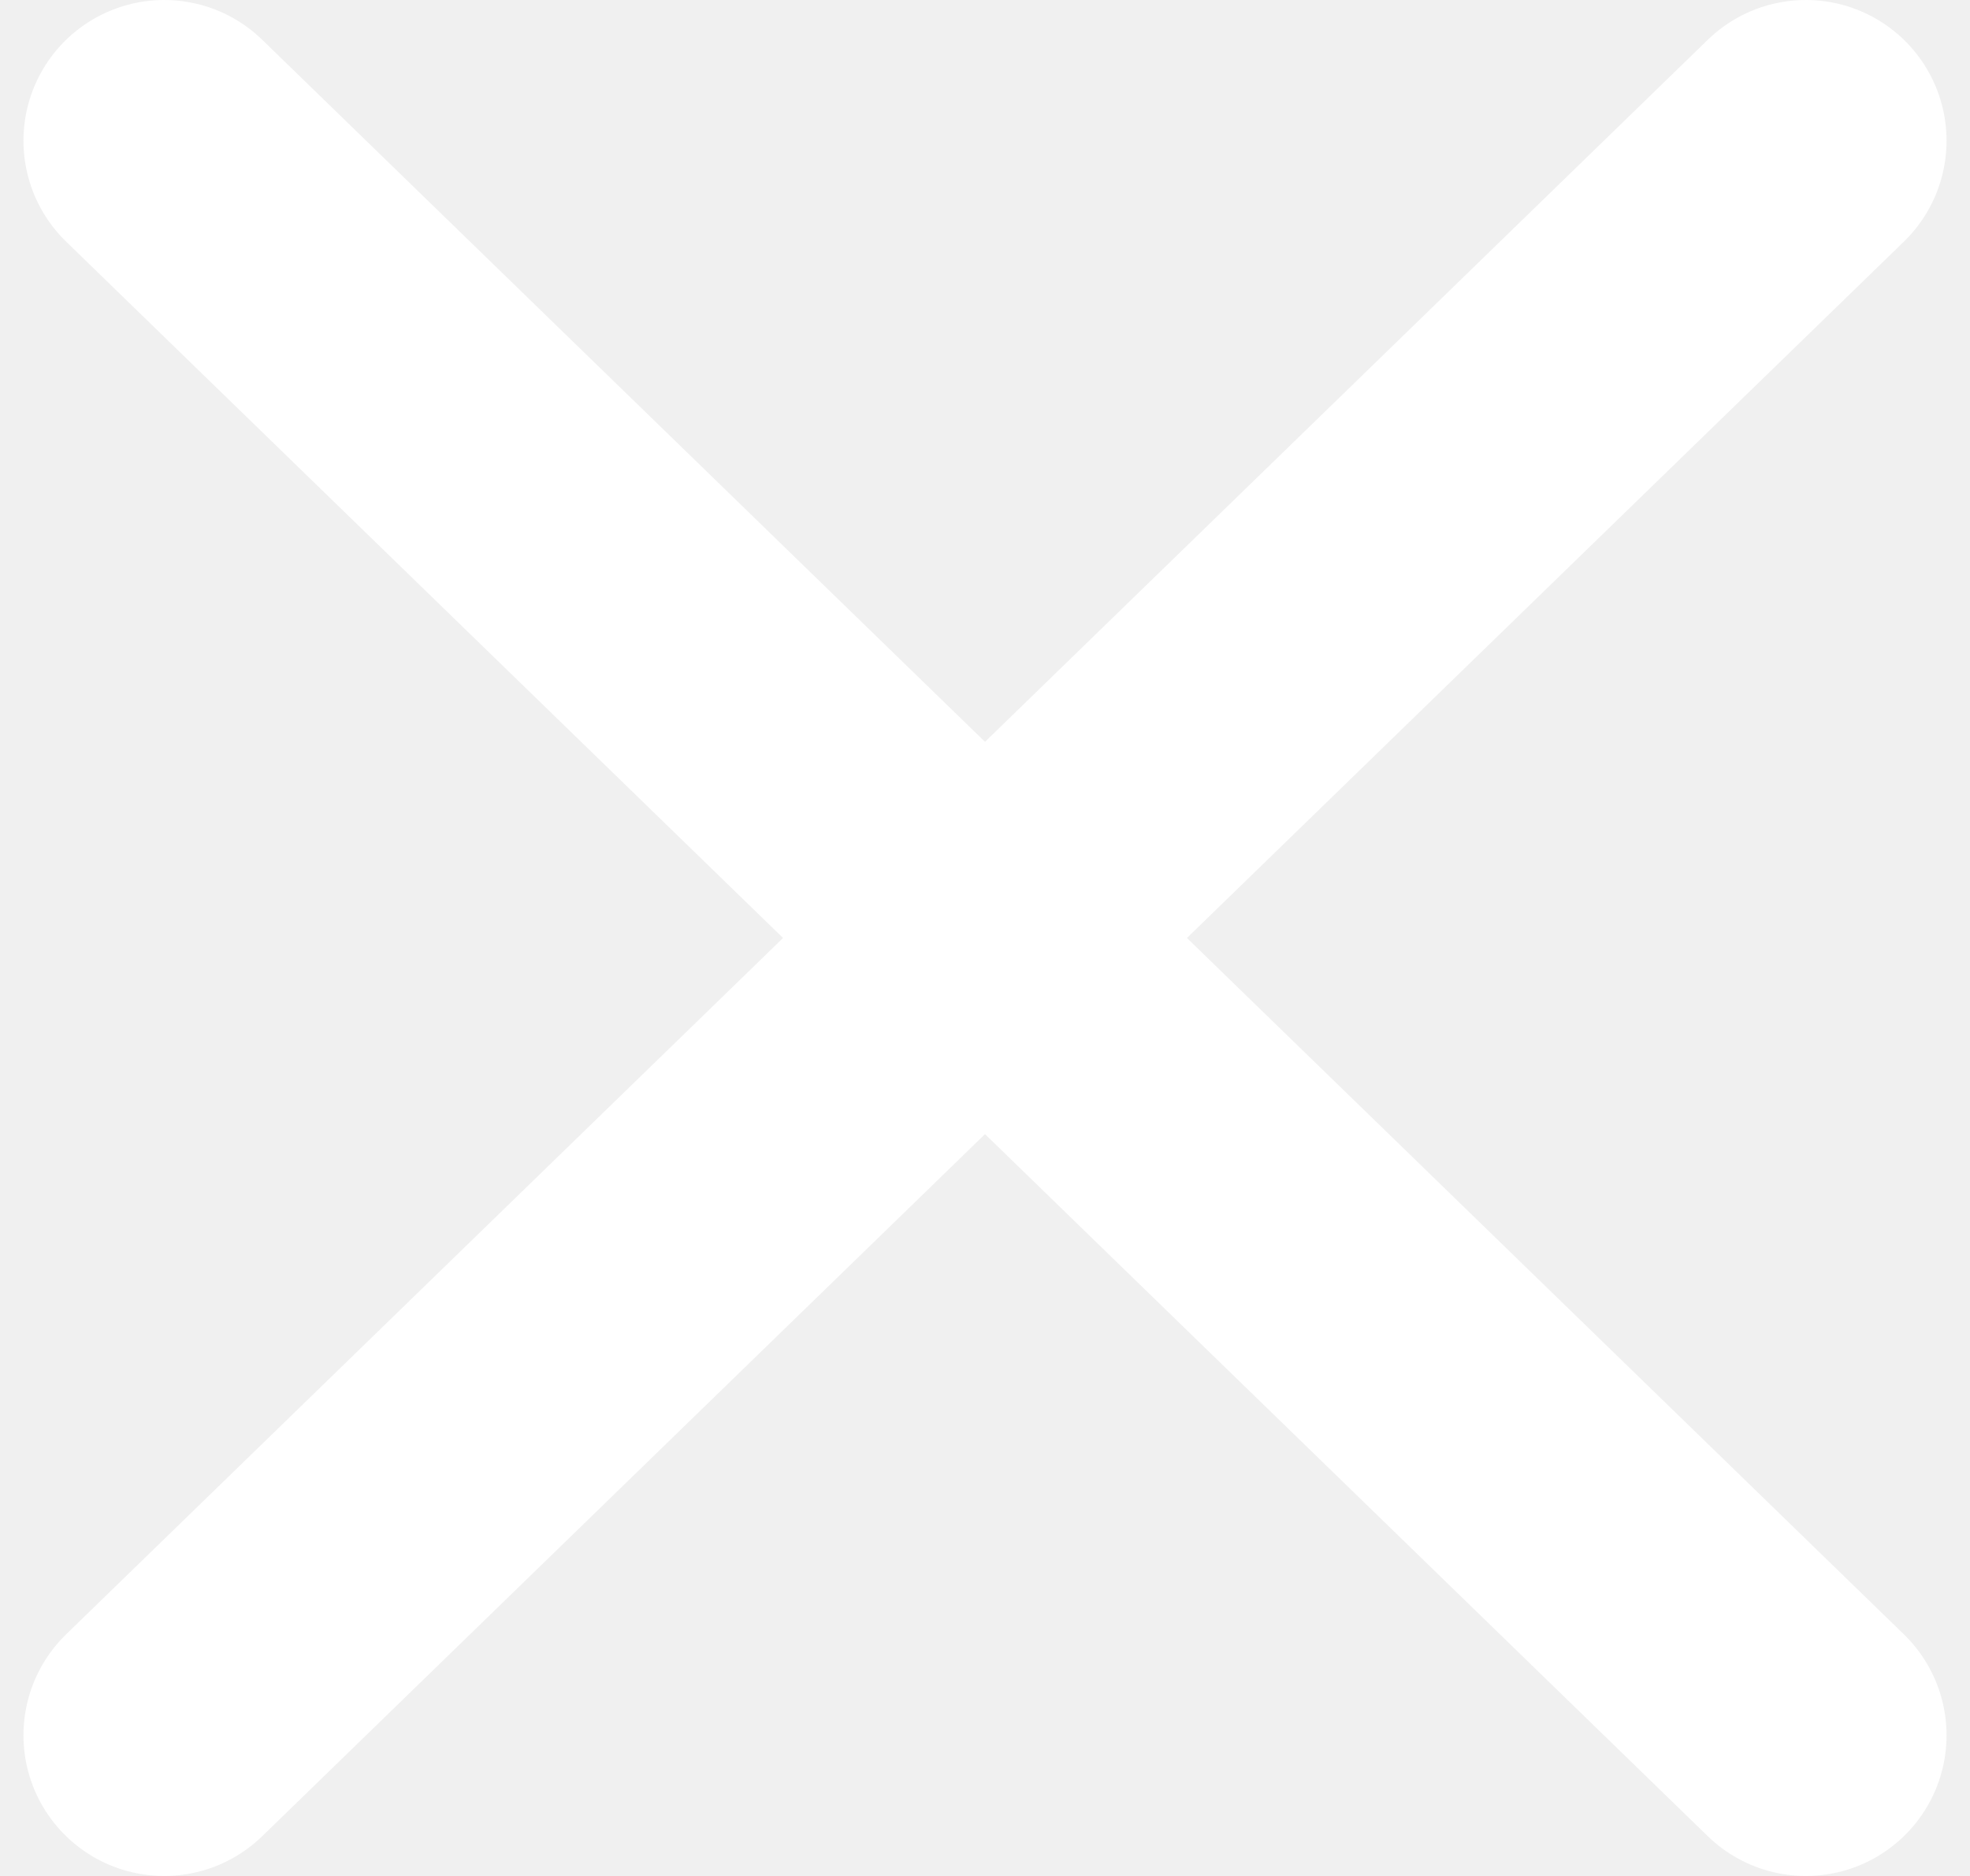
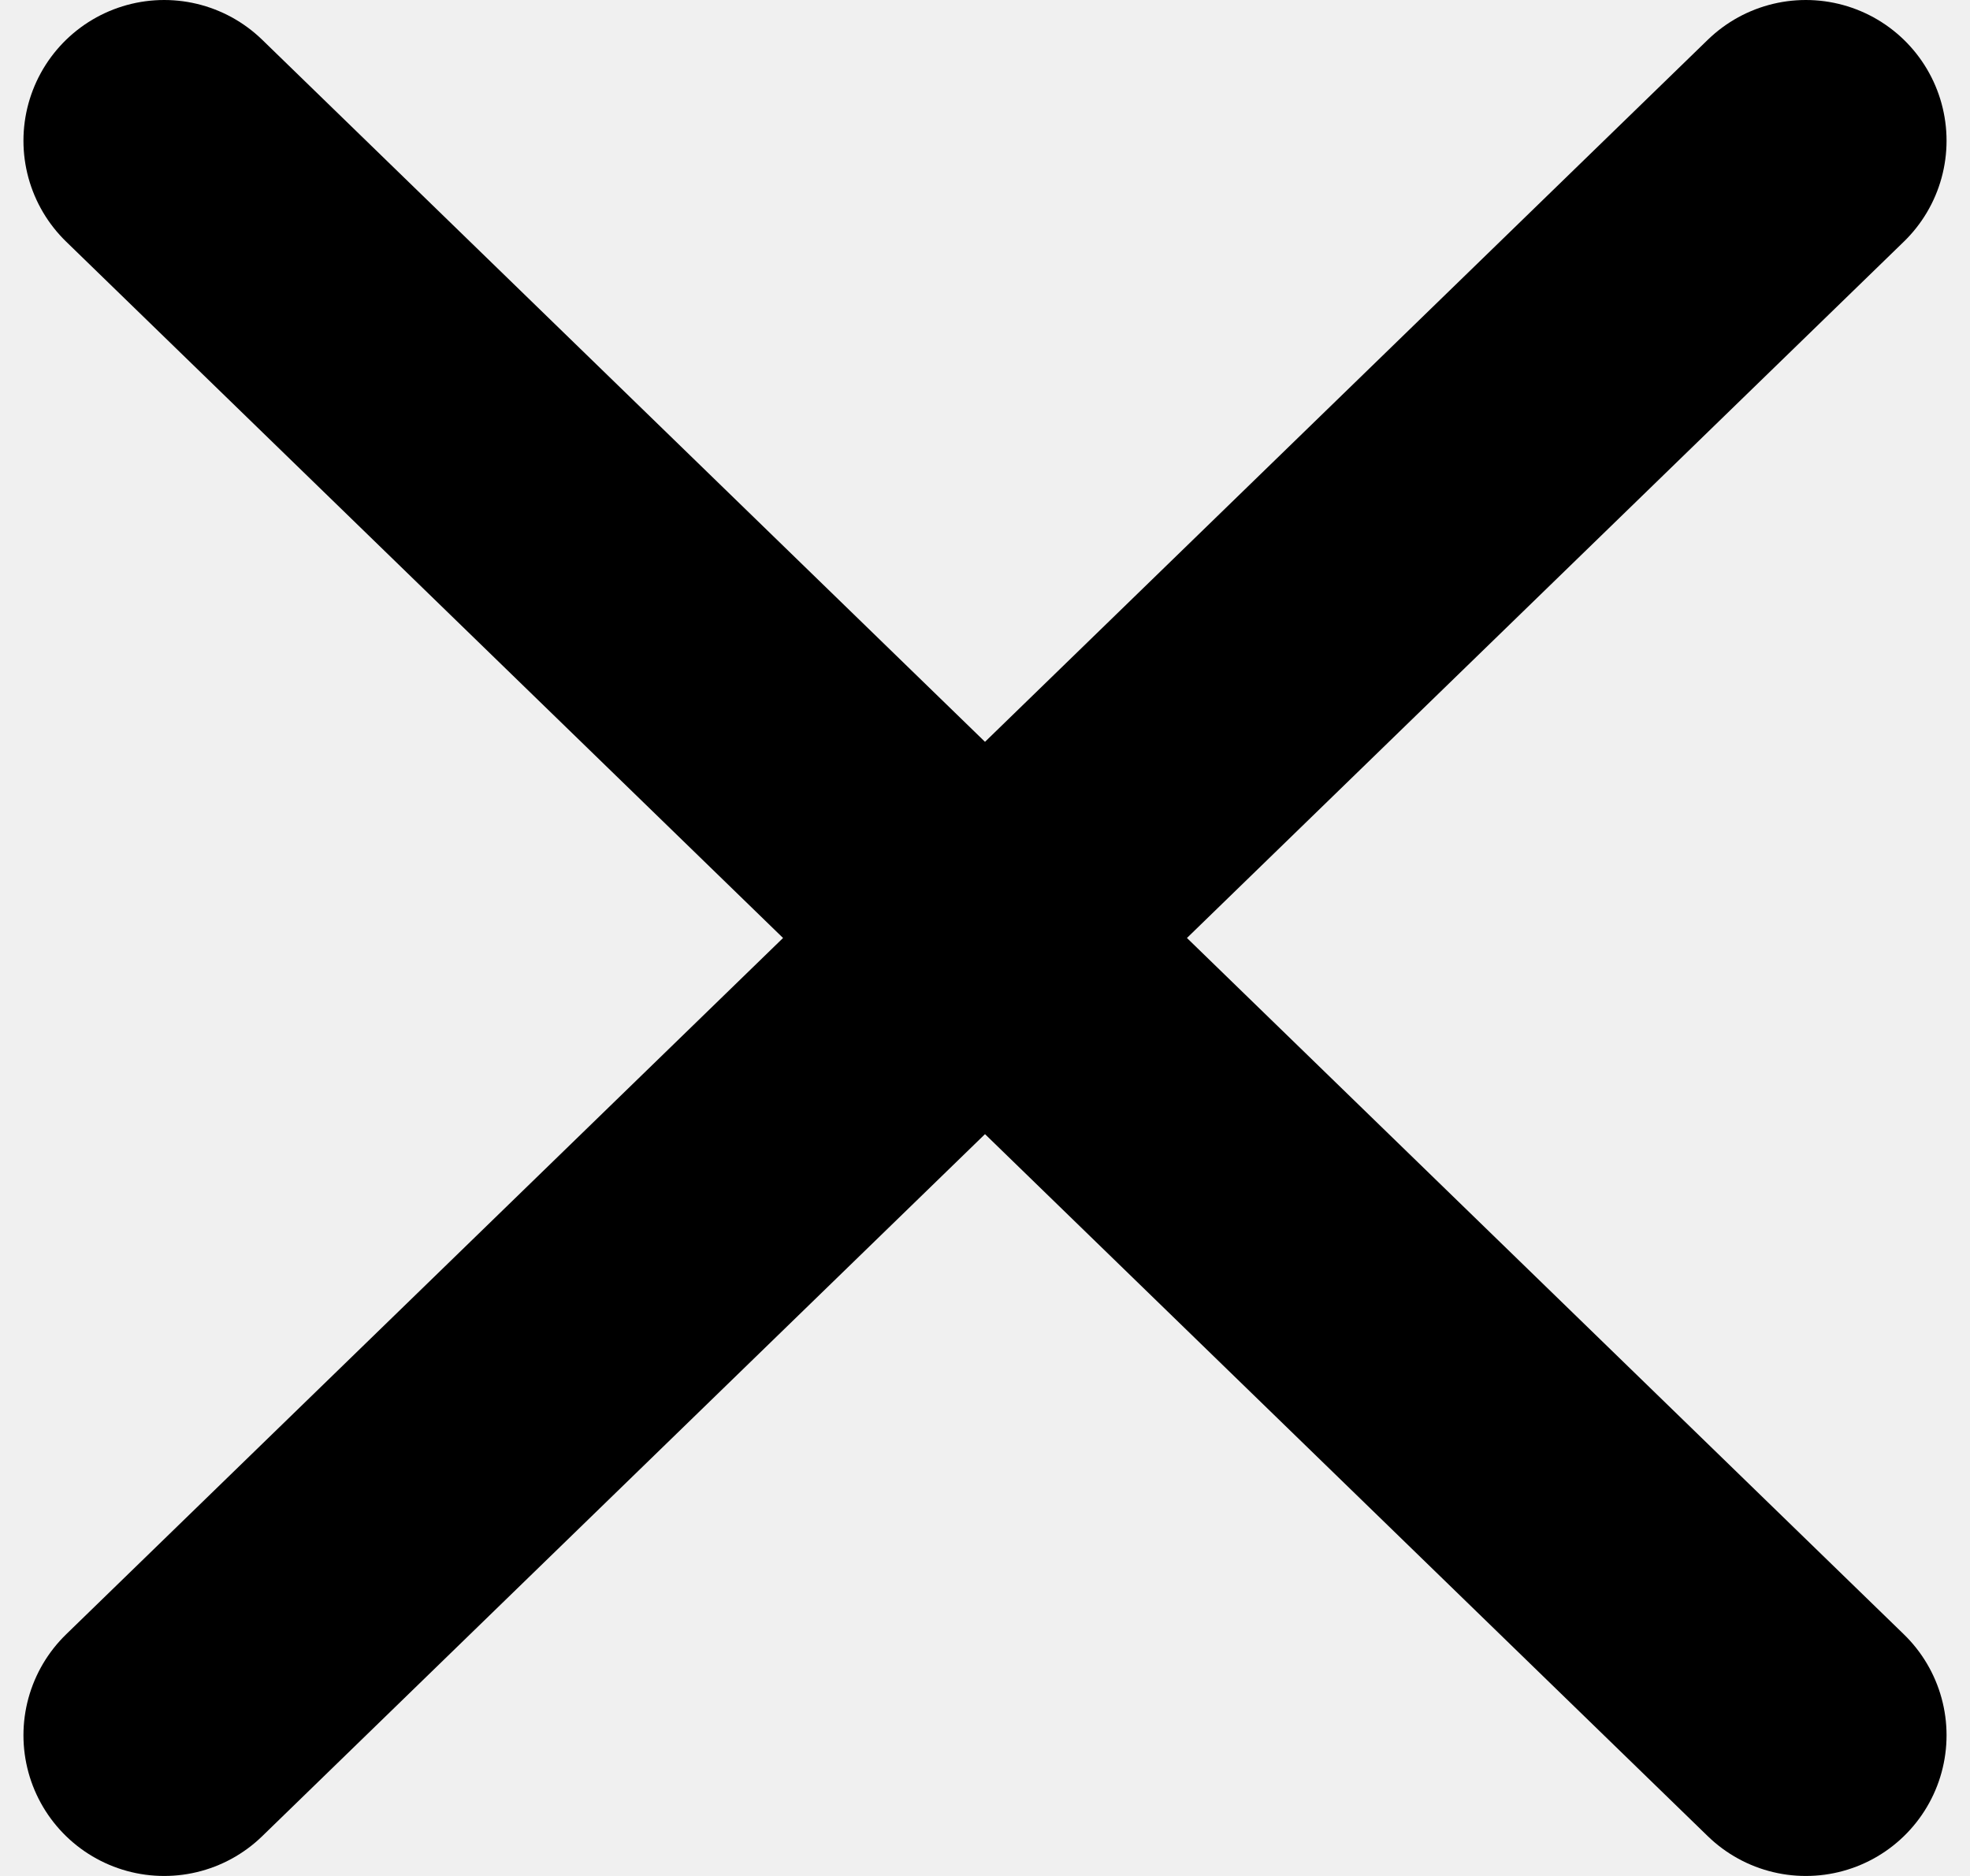
<svg xmlns="http://www.w3.org/2000/svg" width="21" height="20" viewBox="0 0 21 20" fill="none">
-   <path d="M1.75 1.5L19.25 18.5M1.75 18.5L19.25 1.5L1.75 18.5Z" stroke="white" stroke-width="3" stroke-linecap="round" stroke-linejoin="round" />
+   <path d="M1.75 1.5L19.25 18.5M1.75 18.5L19.25 1.5L1.75 18.5Z" stroke="black" stroke-width="3" stroke-linecap="round" stroke-linejoin="round" />
</svg>
